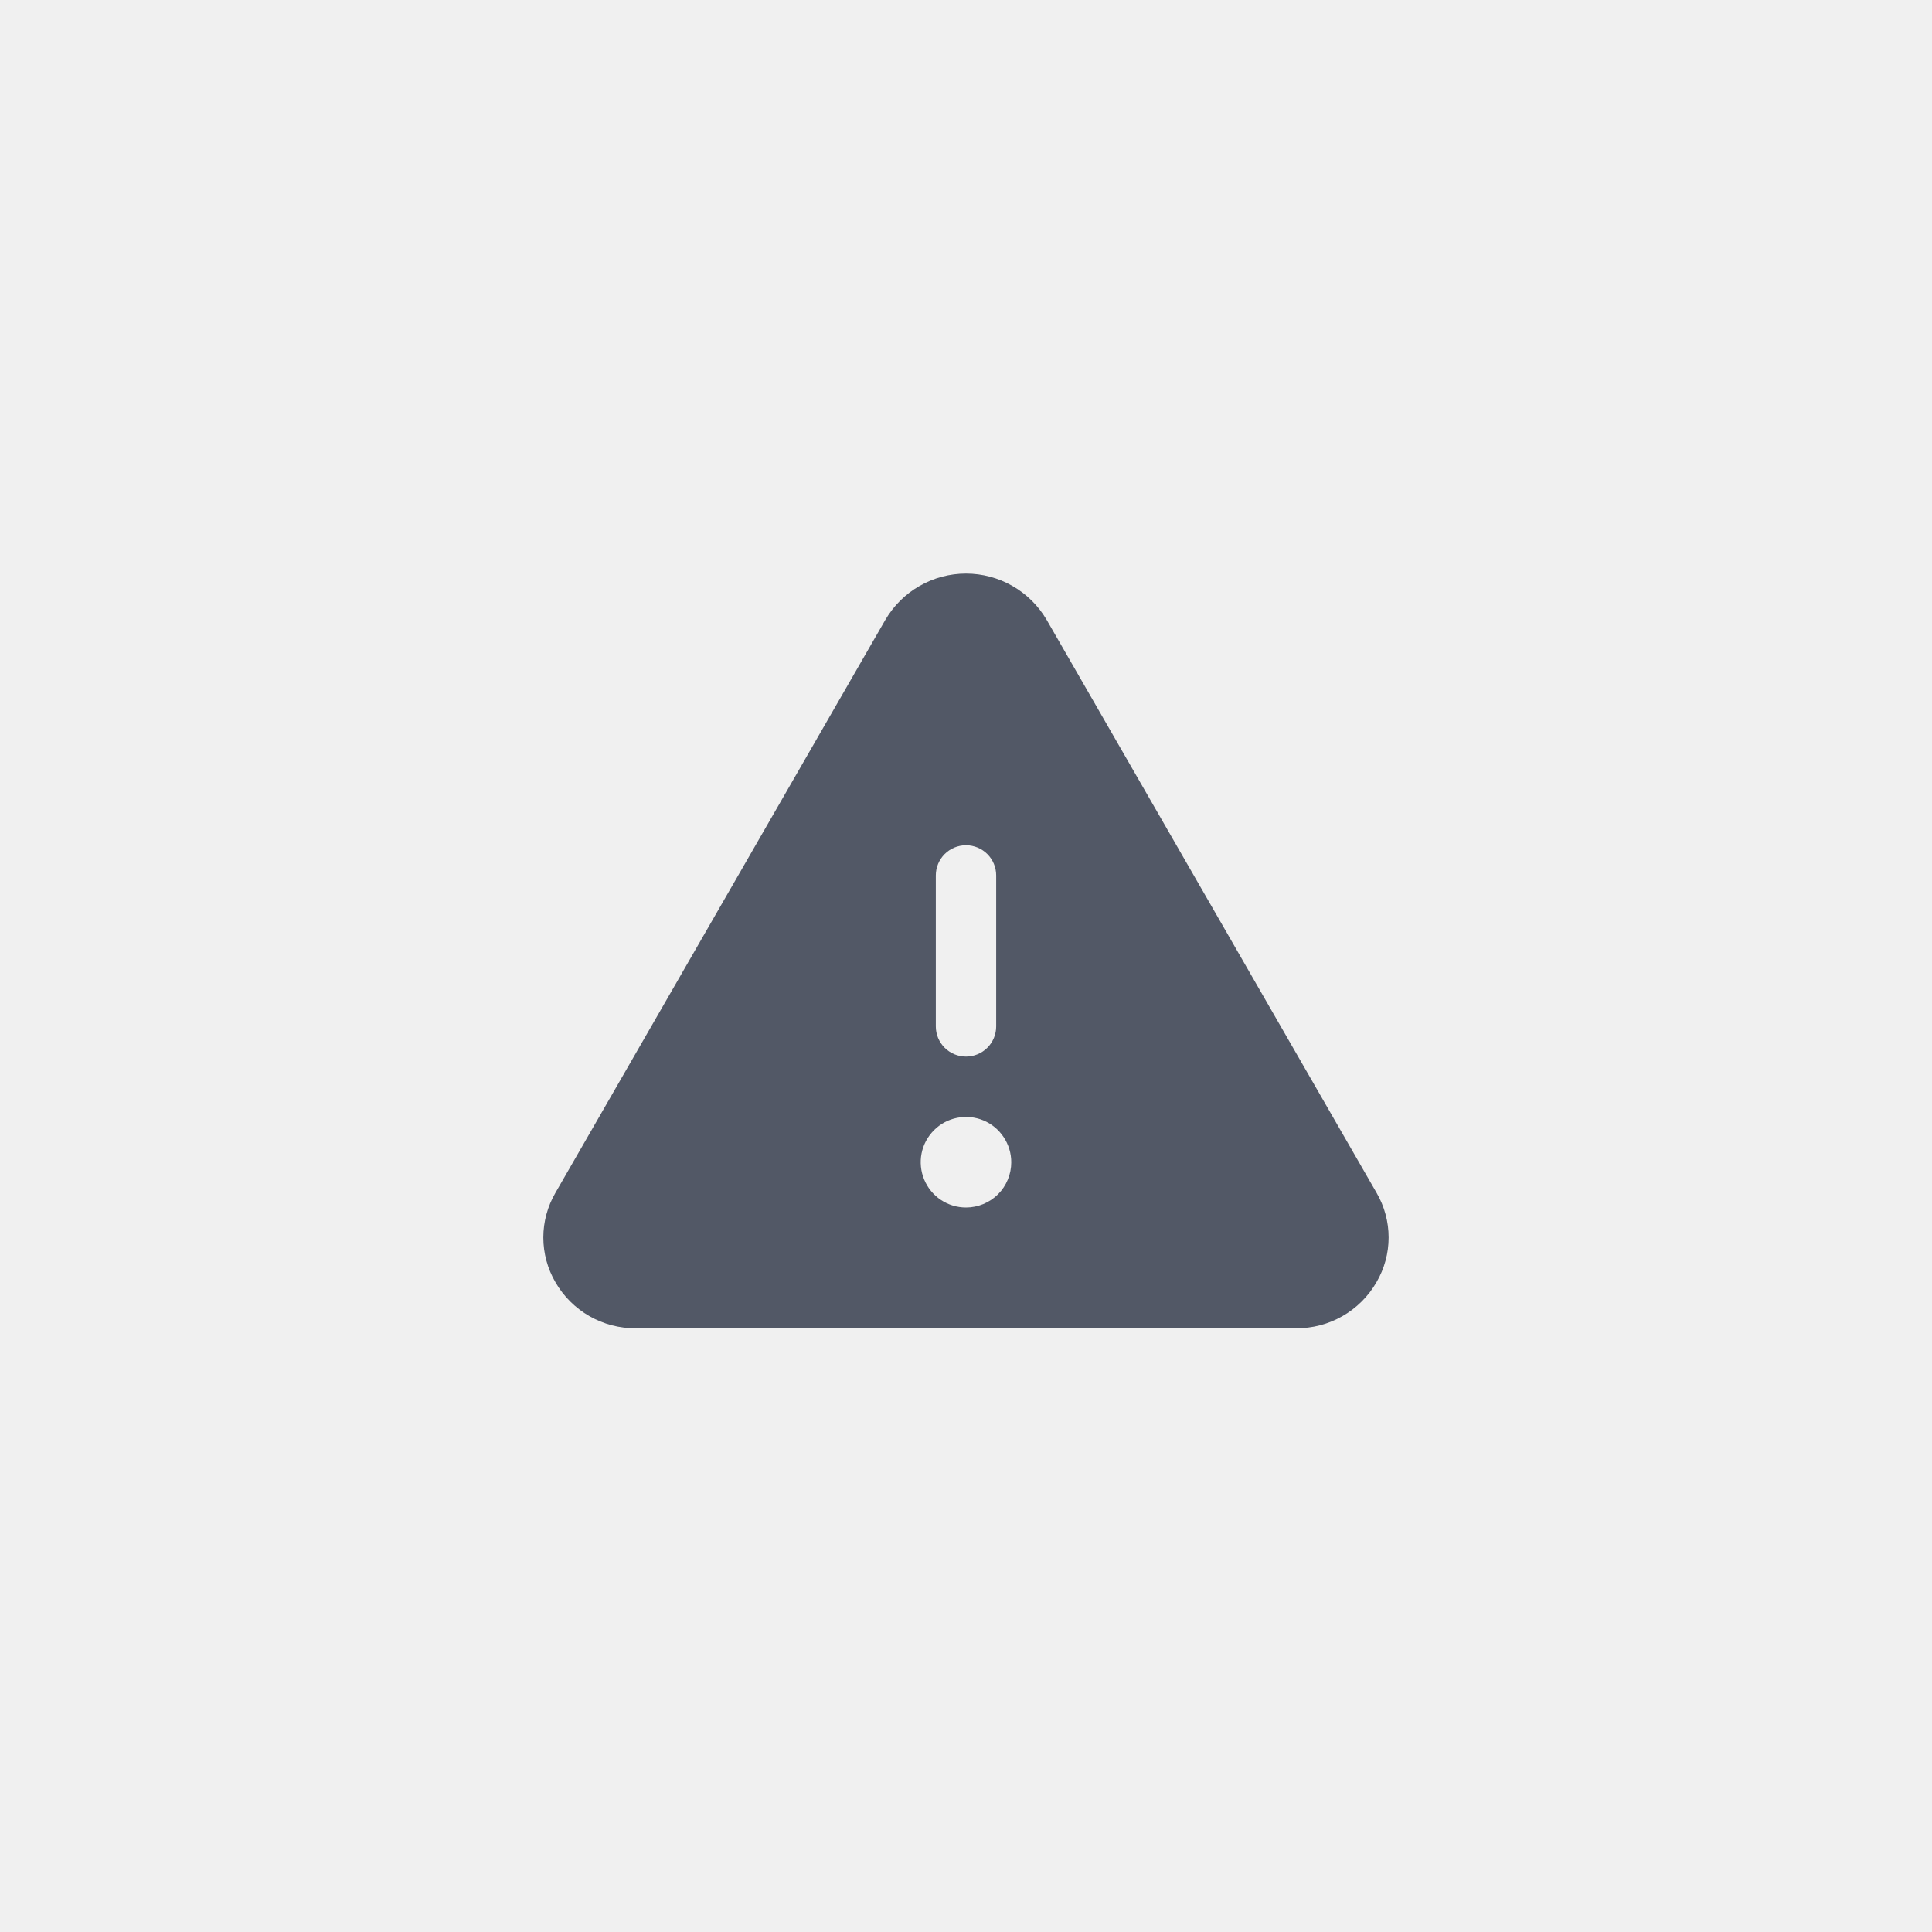
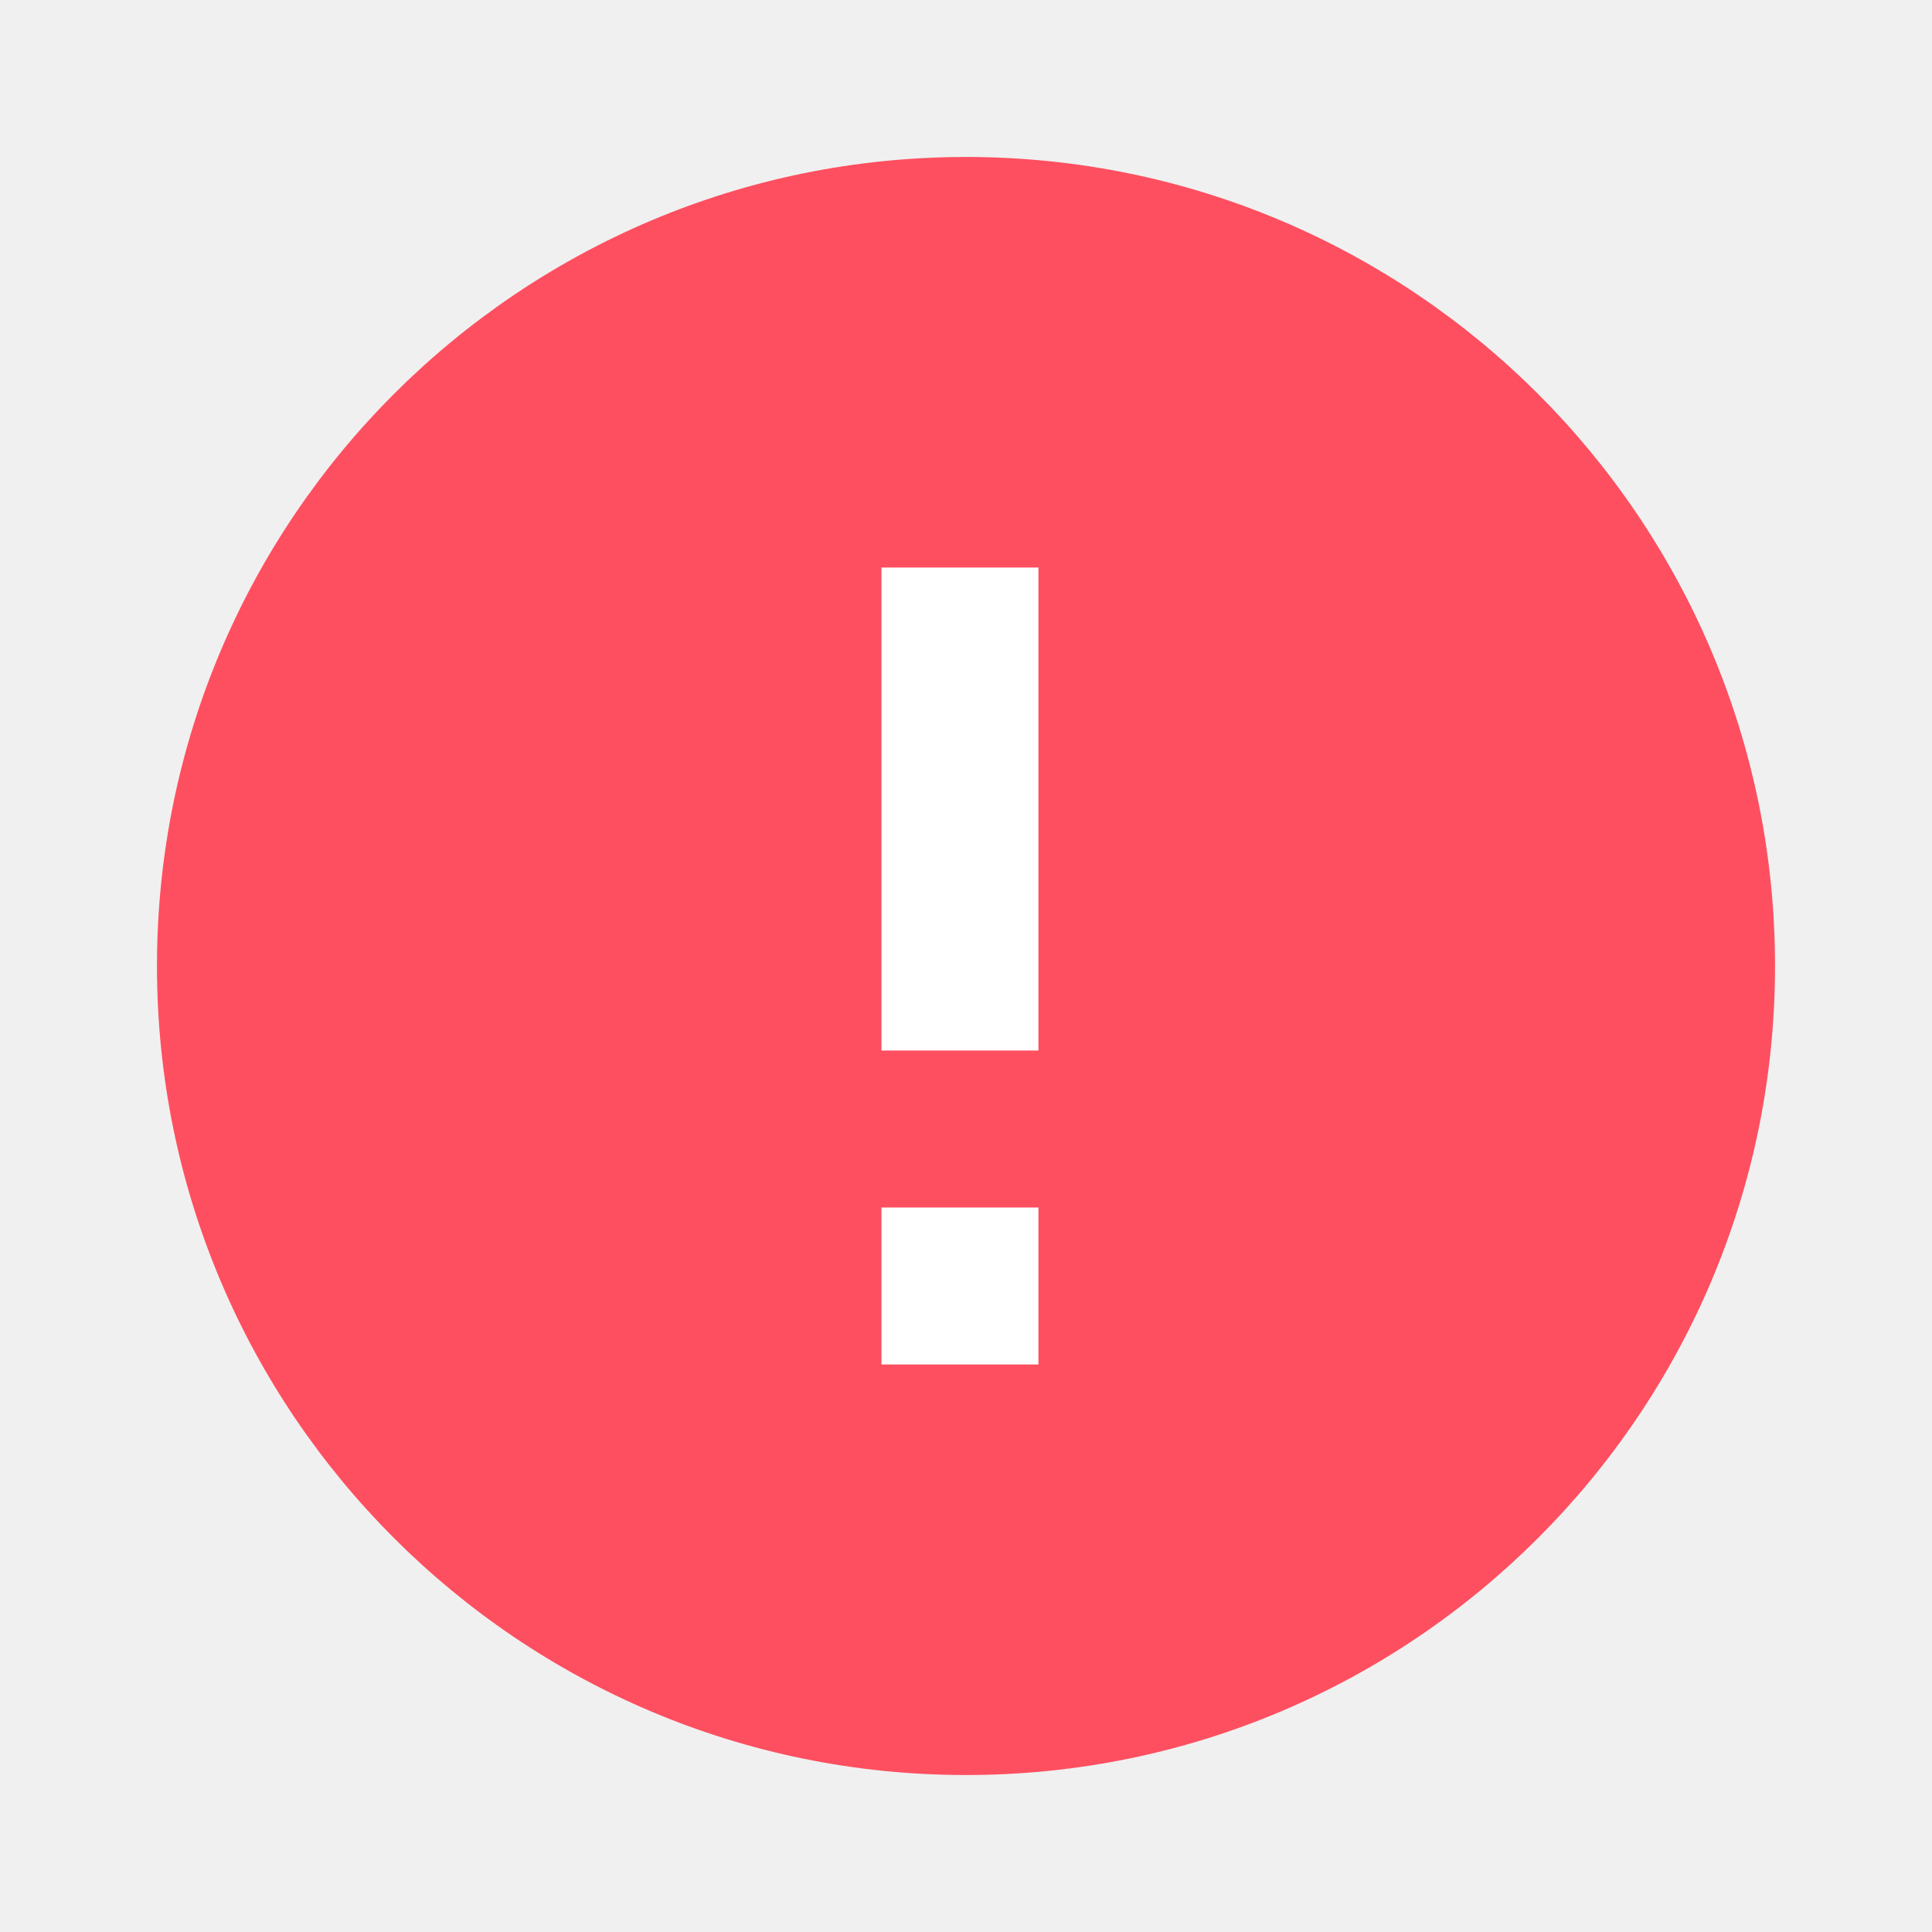
- <svg xmlns="http://www.w3.org/2000/svg" width="40" height="40" viewBox="0 0 40 40" fill="none">
-   <path d="M28.5 24.695L21.668 12.83C21.497 12.539 21.253 12.298 20.961 12.131C20.668 11.963 20.337 11.875 20 11.875C19.663 11.875 19.331 11.963 19.039 12.131C18.746 12.298 18.503 12.539 18.332 12.83L11.5 24.695C11.336 24.976 11.249 25.296 11.249 25.621C11.249 25.947 11.336 26.267 11.5 26.548C11.668 26.84 11.912 27.082 12.205 27.25C12.498 27.417 12.83 27.504 13.168 27.5H26.832C27.169 27.503 27.501 27.417 27.794 27.249C28.087 27.082 28.33 26.84 28.498 26.548C28.663 26.267 28.75 25.947 28.75 25.621C28.75 25.296 28.664 24.976 28.5 24.695ZM19.375 18.125C19.375 17.959 19.441 17.8 19.558 17.683C19.675 17.566 19.834 17.5 20 17.5C20.166 17.5 20.325 17.566 20.442 17.683C20.559 17.8 20.625 17.959 20.625 18.125V21.25C20.625 21.416 20.559 21.575 20.442 21.692C20.325 21.809 20.166 21.875 20 21.875C19.834 21.875 19.675 21.809 19.558 21.692C19.441 21.575 19.375 21.416 19.375 21.25V18.125ZM20 25C19.814 25 19.633 24.945 19.479 24.842C19.325 24.739 19.205 24.593 19.134 24.421C19.063 24.25 19.044 24.061 19.08 23.88C19.116 23.698 19.206 23.531 19.337 23.4C19.468 23.268 19.635 23.179 19.817 23.143C19.999 23.107 20.187 23.125 20.359 23.196C20.53 23.267 20.676 23.387 20.779 23.542C20.882 23.696 20.937 23.877 20.937 24.063C20.937 24.311 20.839 24.55 20.663 24.726C20.487 24.901 20.248 25 20 25Z" fill="#525866" />
+ <svg xmlns="http://www.w3.org/2000/svg" width="16" height="16" viewBox="0 0 16 16" fill="none">
+   <g id="error 1">
+     <path id="Vector" d="M14.7 8C14.7 11.7 11.7 14.7 8 14.7C4.3 14.7 1.3 11.7 1.3 8C1.3 4.3 4.3 1.3 8 1.3C11.7 1.3 14.7 4.3 14.7 8Z" fill="#FE4F60" />
+     <path id="Vector_2" d="M8.6 10H7.3V11.3H8.6V10Z" fill="white" />
+     <path id="Vector_3" d="M8.6 4.7H7.3V8.7H8.6V4.7Z" fill="white" />
+   </g>
</svg>
